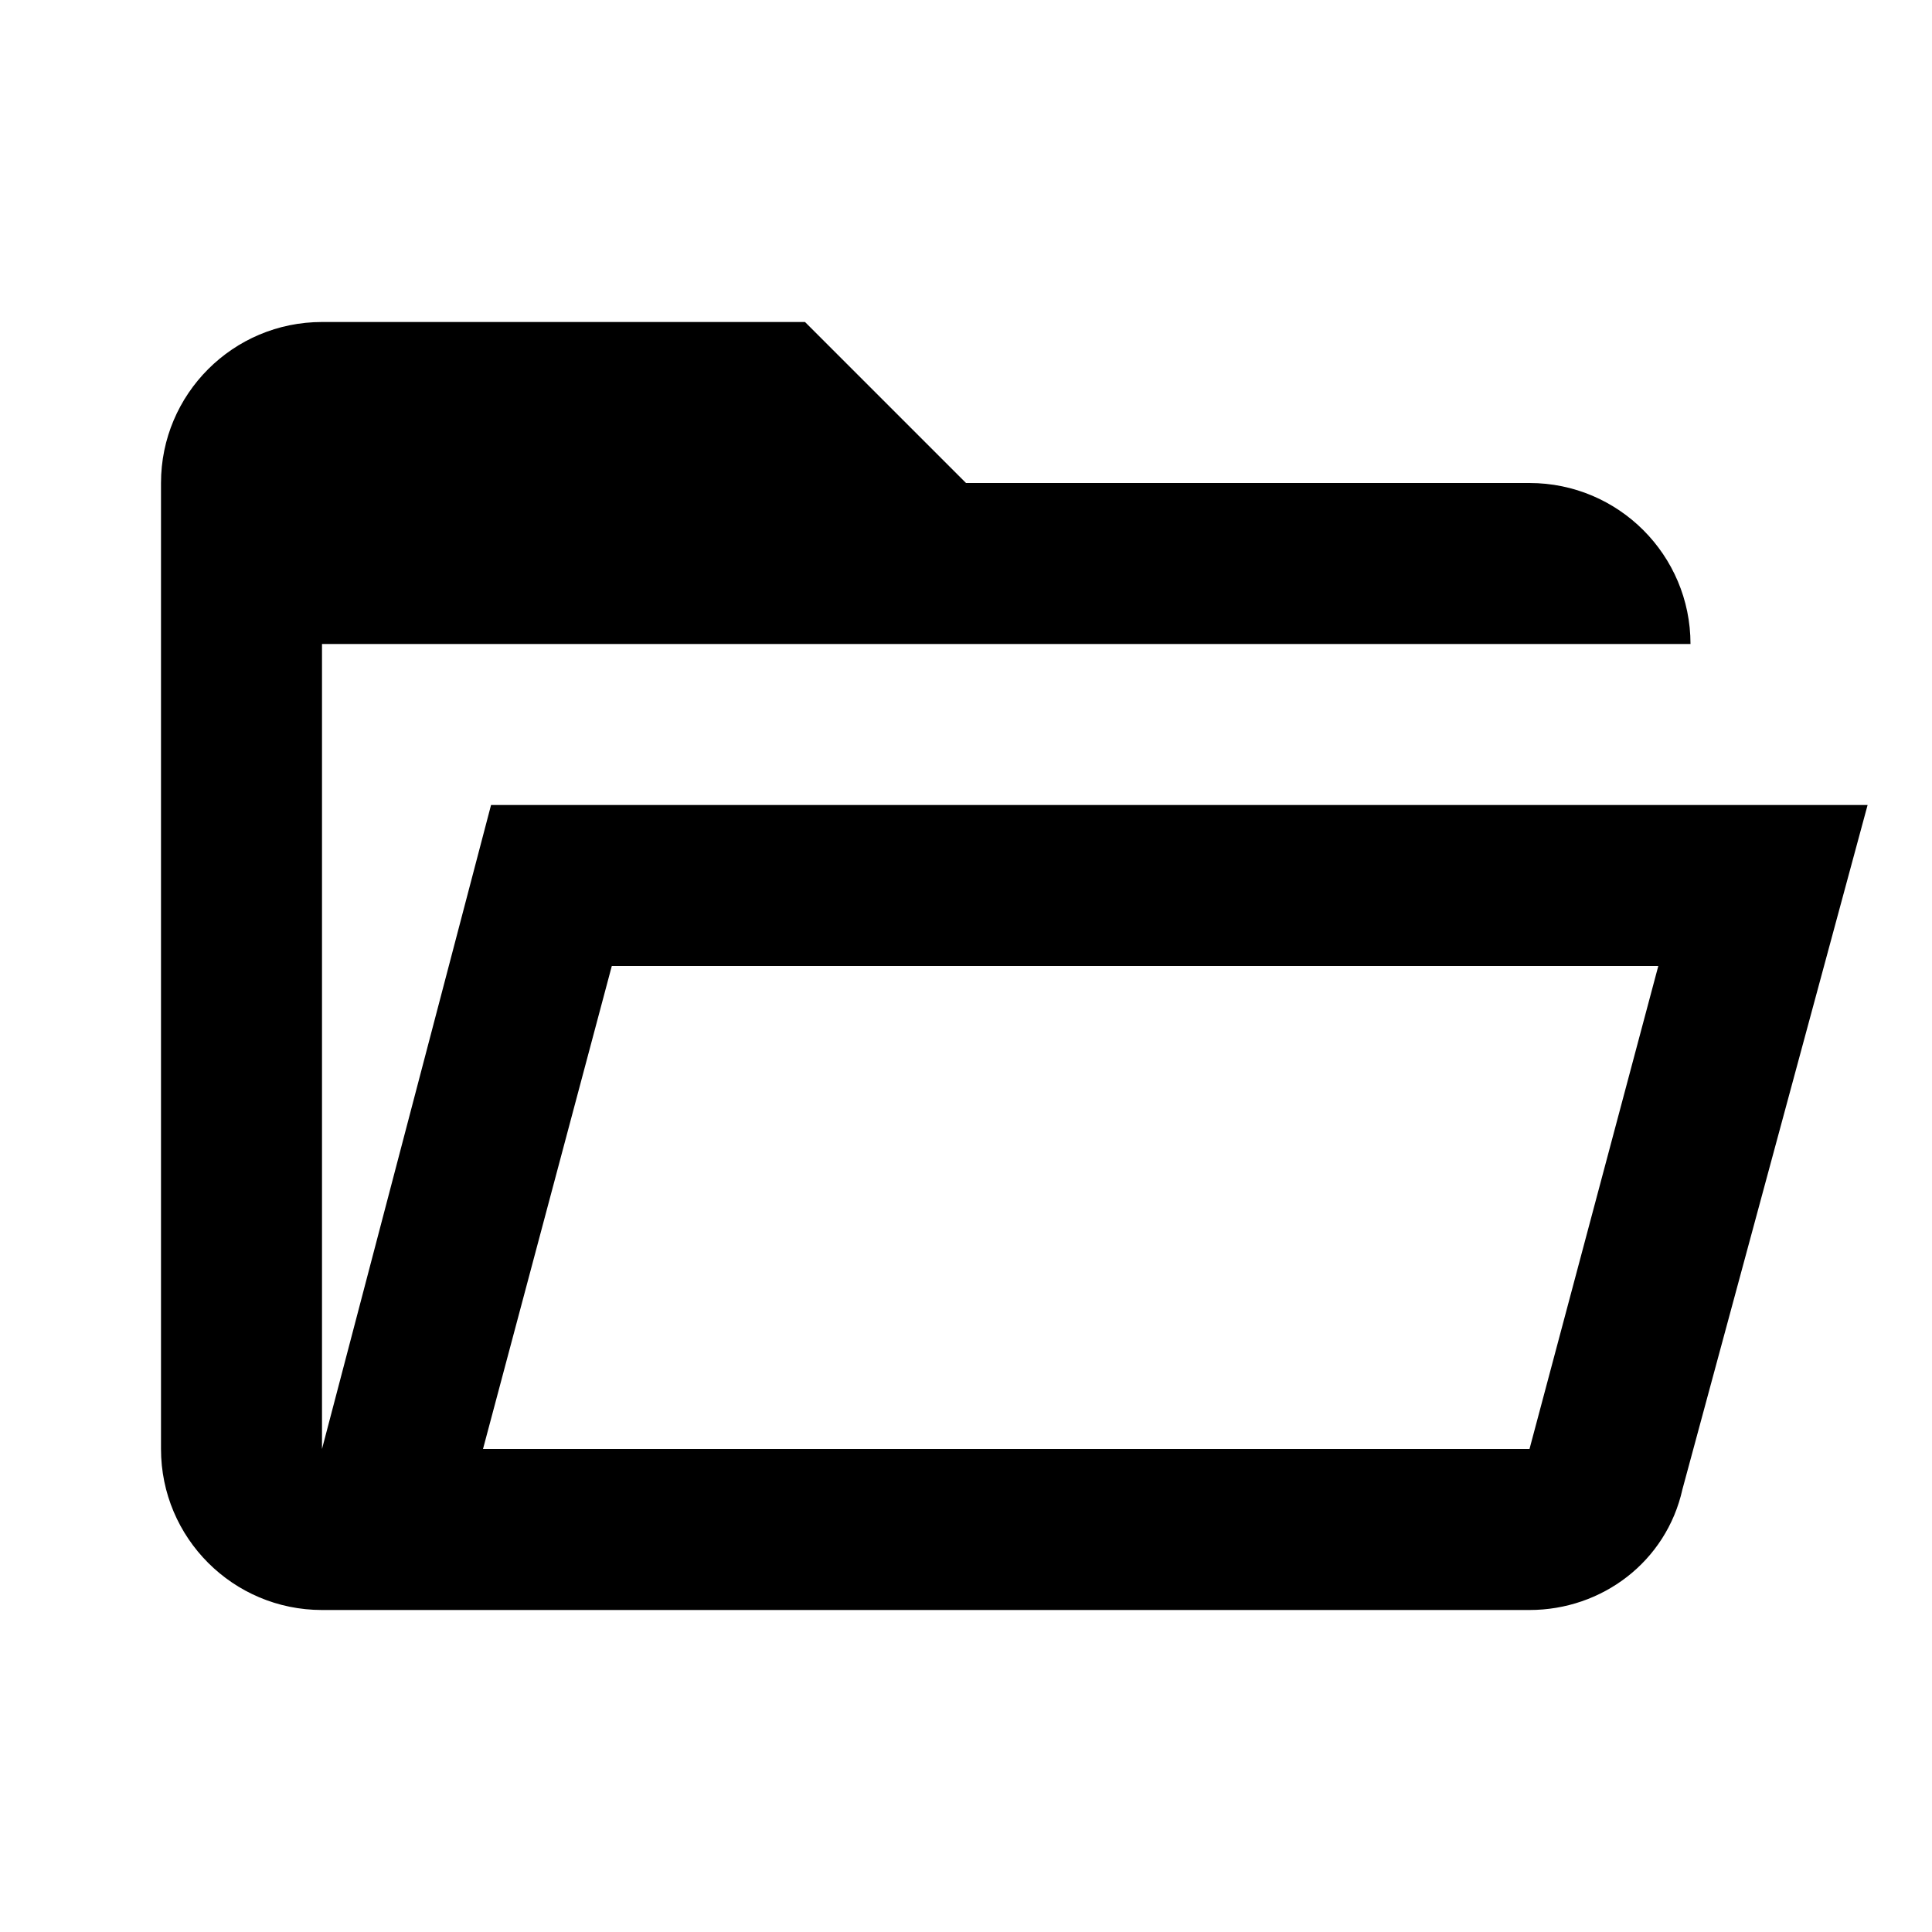
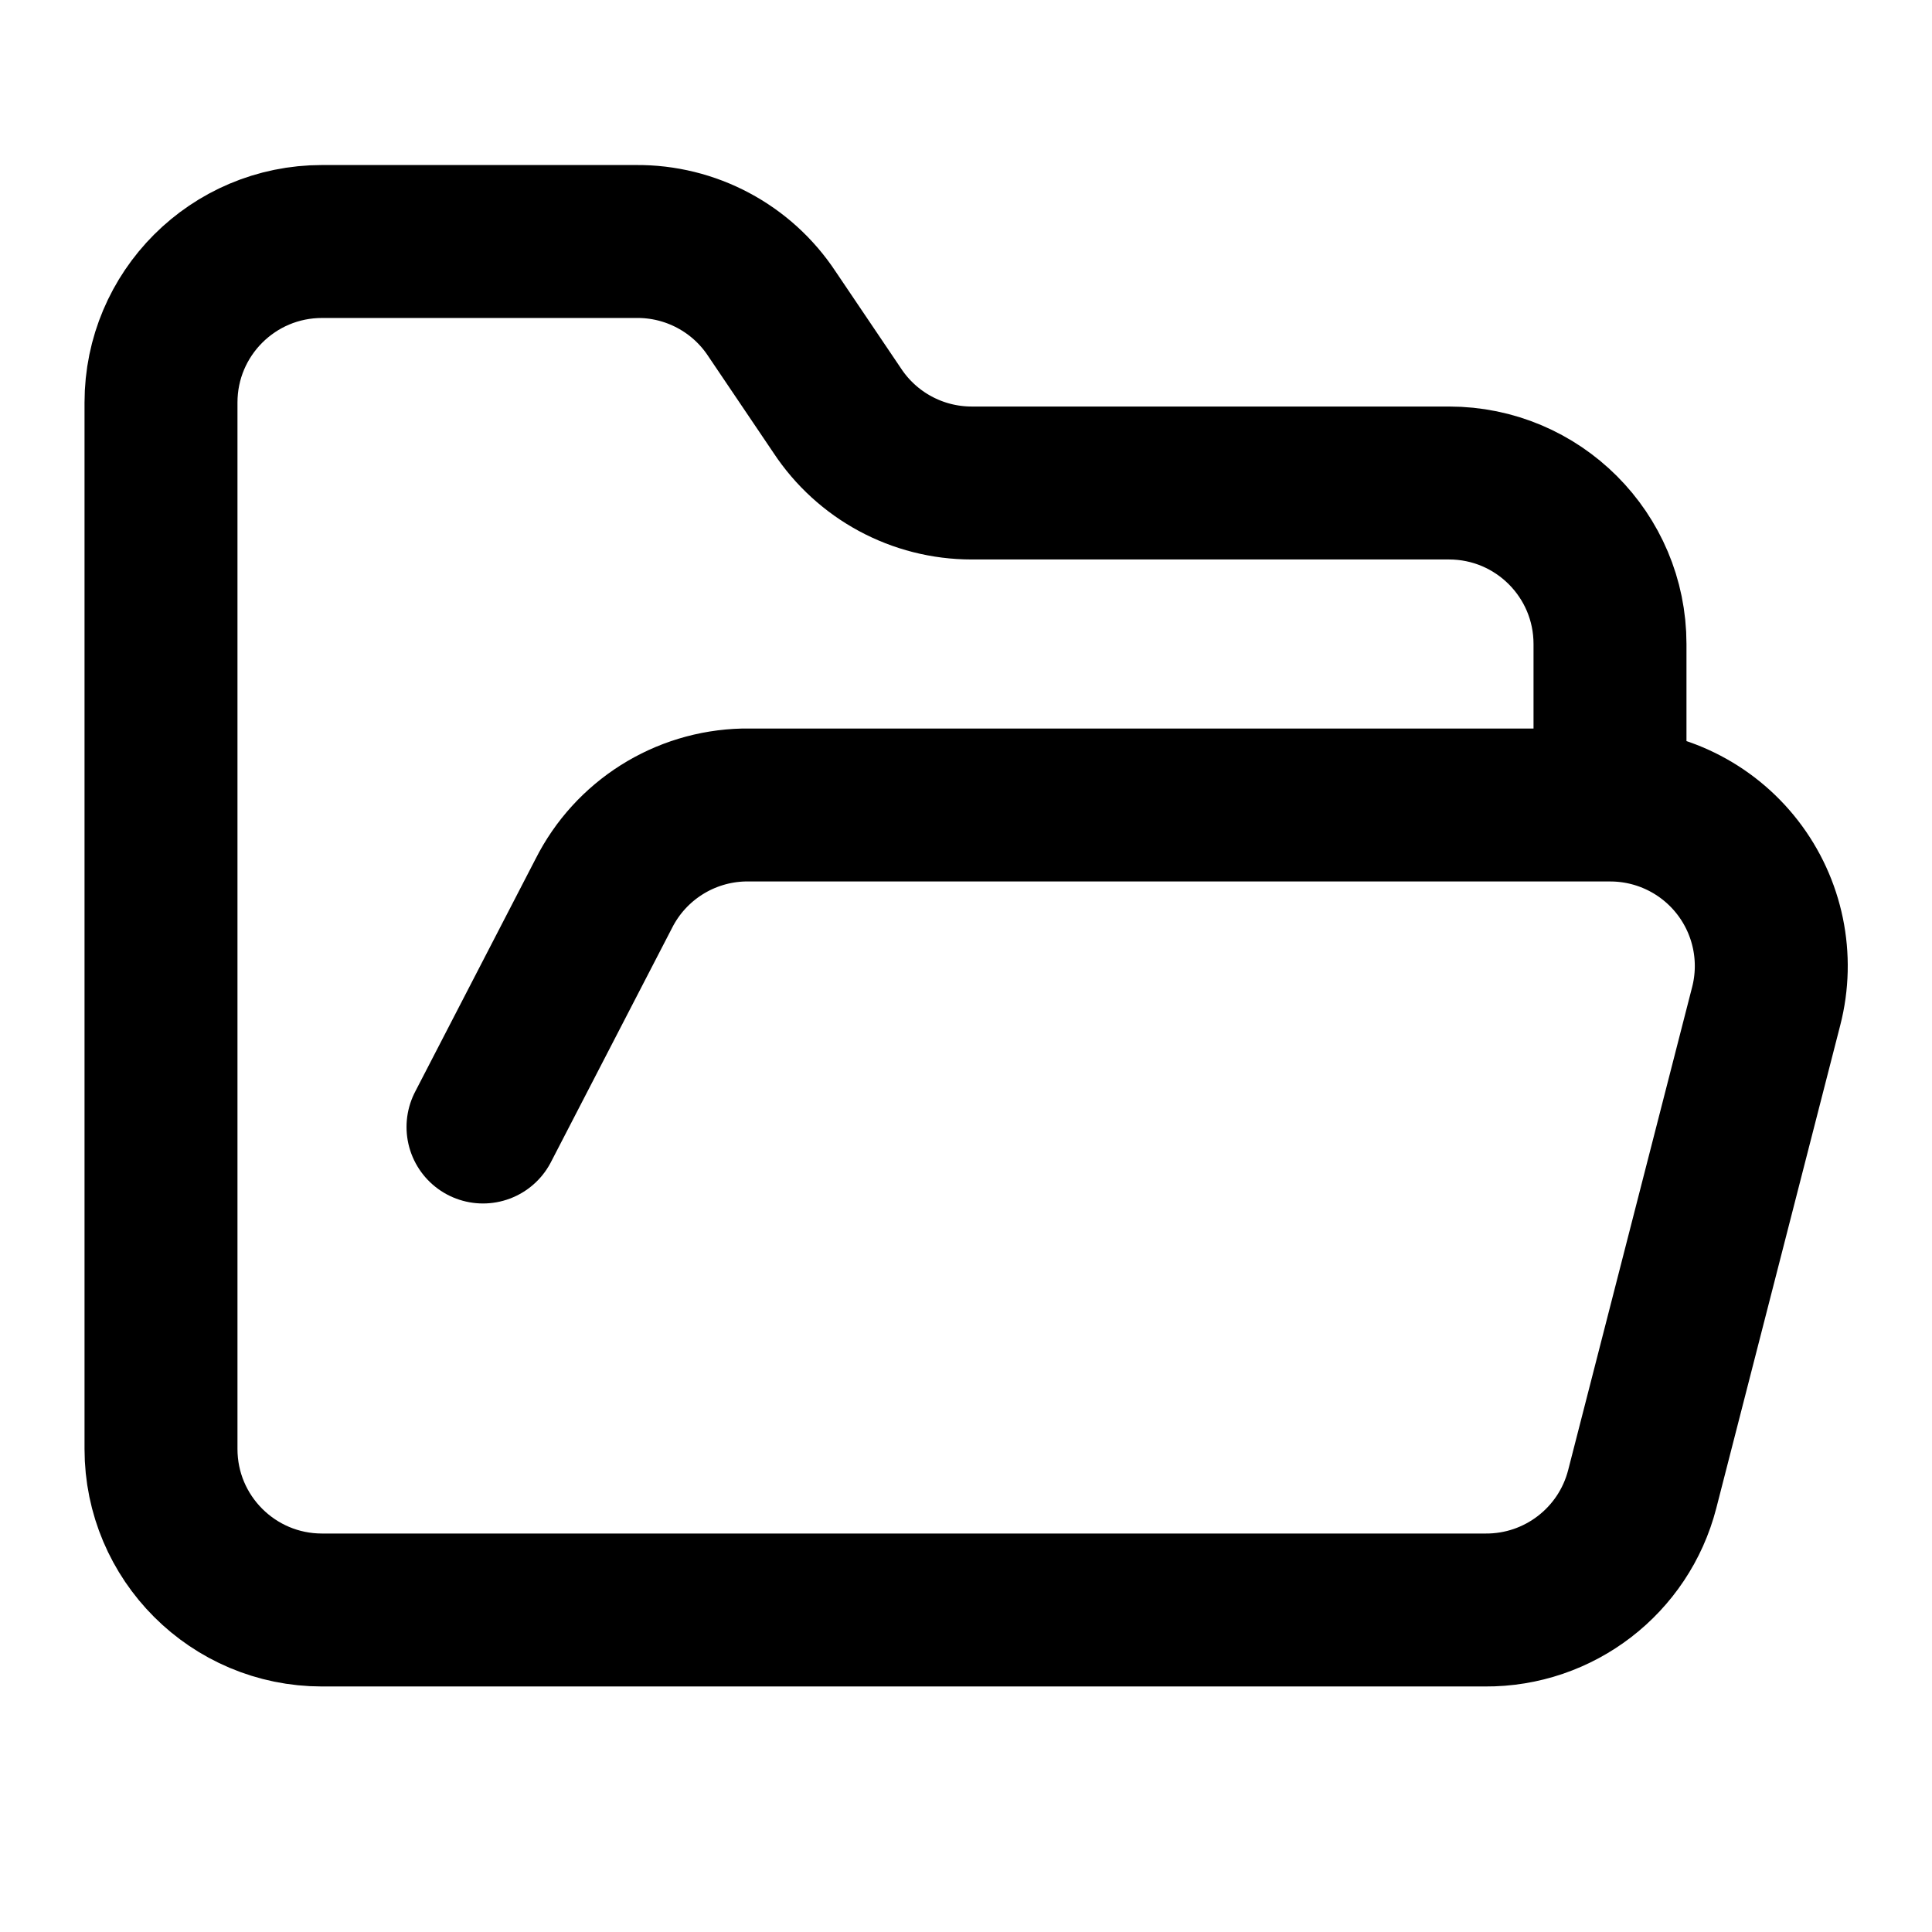
- <svg xmlns="http://www.w3.org/2000/svg" id="mdi-folder-open-outline" viewBox="0 0 24 24">
-   <path d="M6.1,10L4,18V8H21A2,2 0 0,0 19,6H12L10,4H4A2,2 0 0,0 2,6V18A2,2 0 0,0 4,20H19C19.9,20 20.7,19.4 20.9,18.5L23.2,10H6.1M19,18H6L7.6,12H20.6L19,18Z" />
+ <svg xmlns="http://www.w3.org/2000/svg" viewBox="0 0 24 24" fill="none" stroke="currentColor" stroke-width="1.9" stroke-linecap="round" stroke-linejoin="round">
+   <path d="m6 14 1.5-2.9A2 2 0 0 1 9.24 10H20a2 2 0 0 1 1.94 2.5l-1.54 6a2 2 0 0 1-1.95 1.5H4a2 2 0 0 1-2-2V5a2 2 0 0 1 2-2h3.9a2 2 0 0 1 1.69.9l.81 1.2a2 2 0 0 0 1.67.9H18a2 2 0 0 1 2 2v2" />
</svg>
